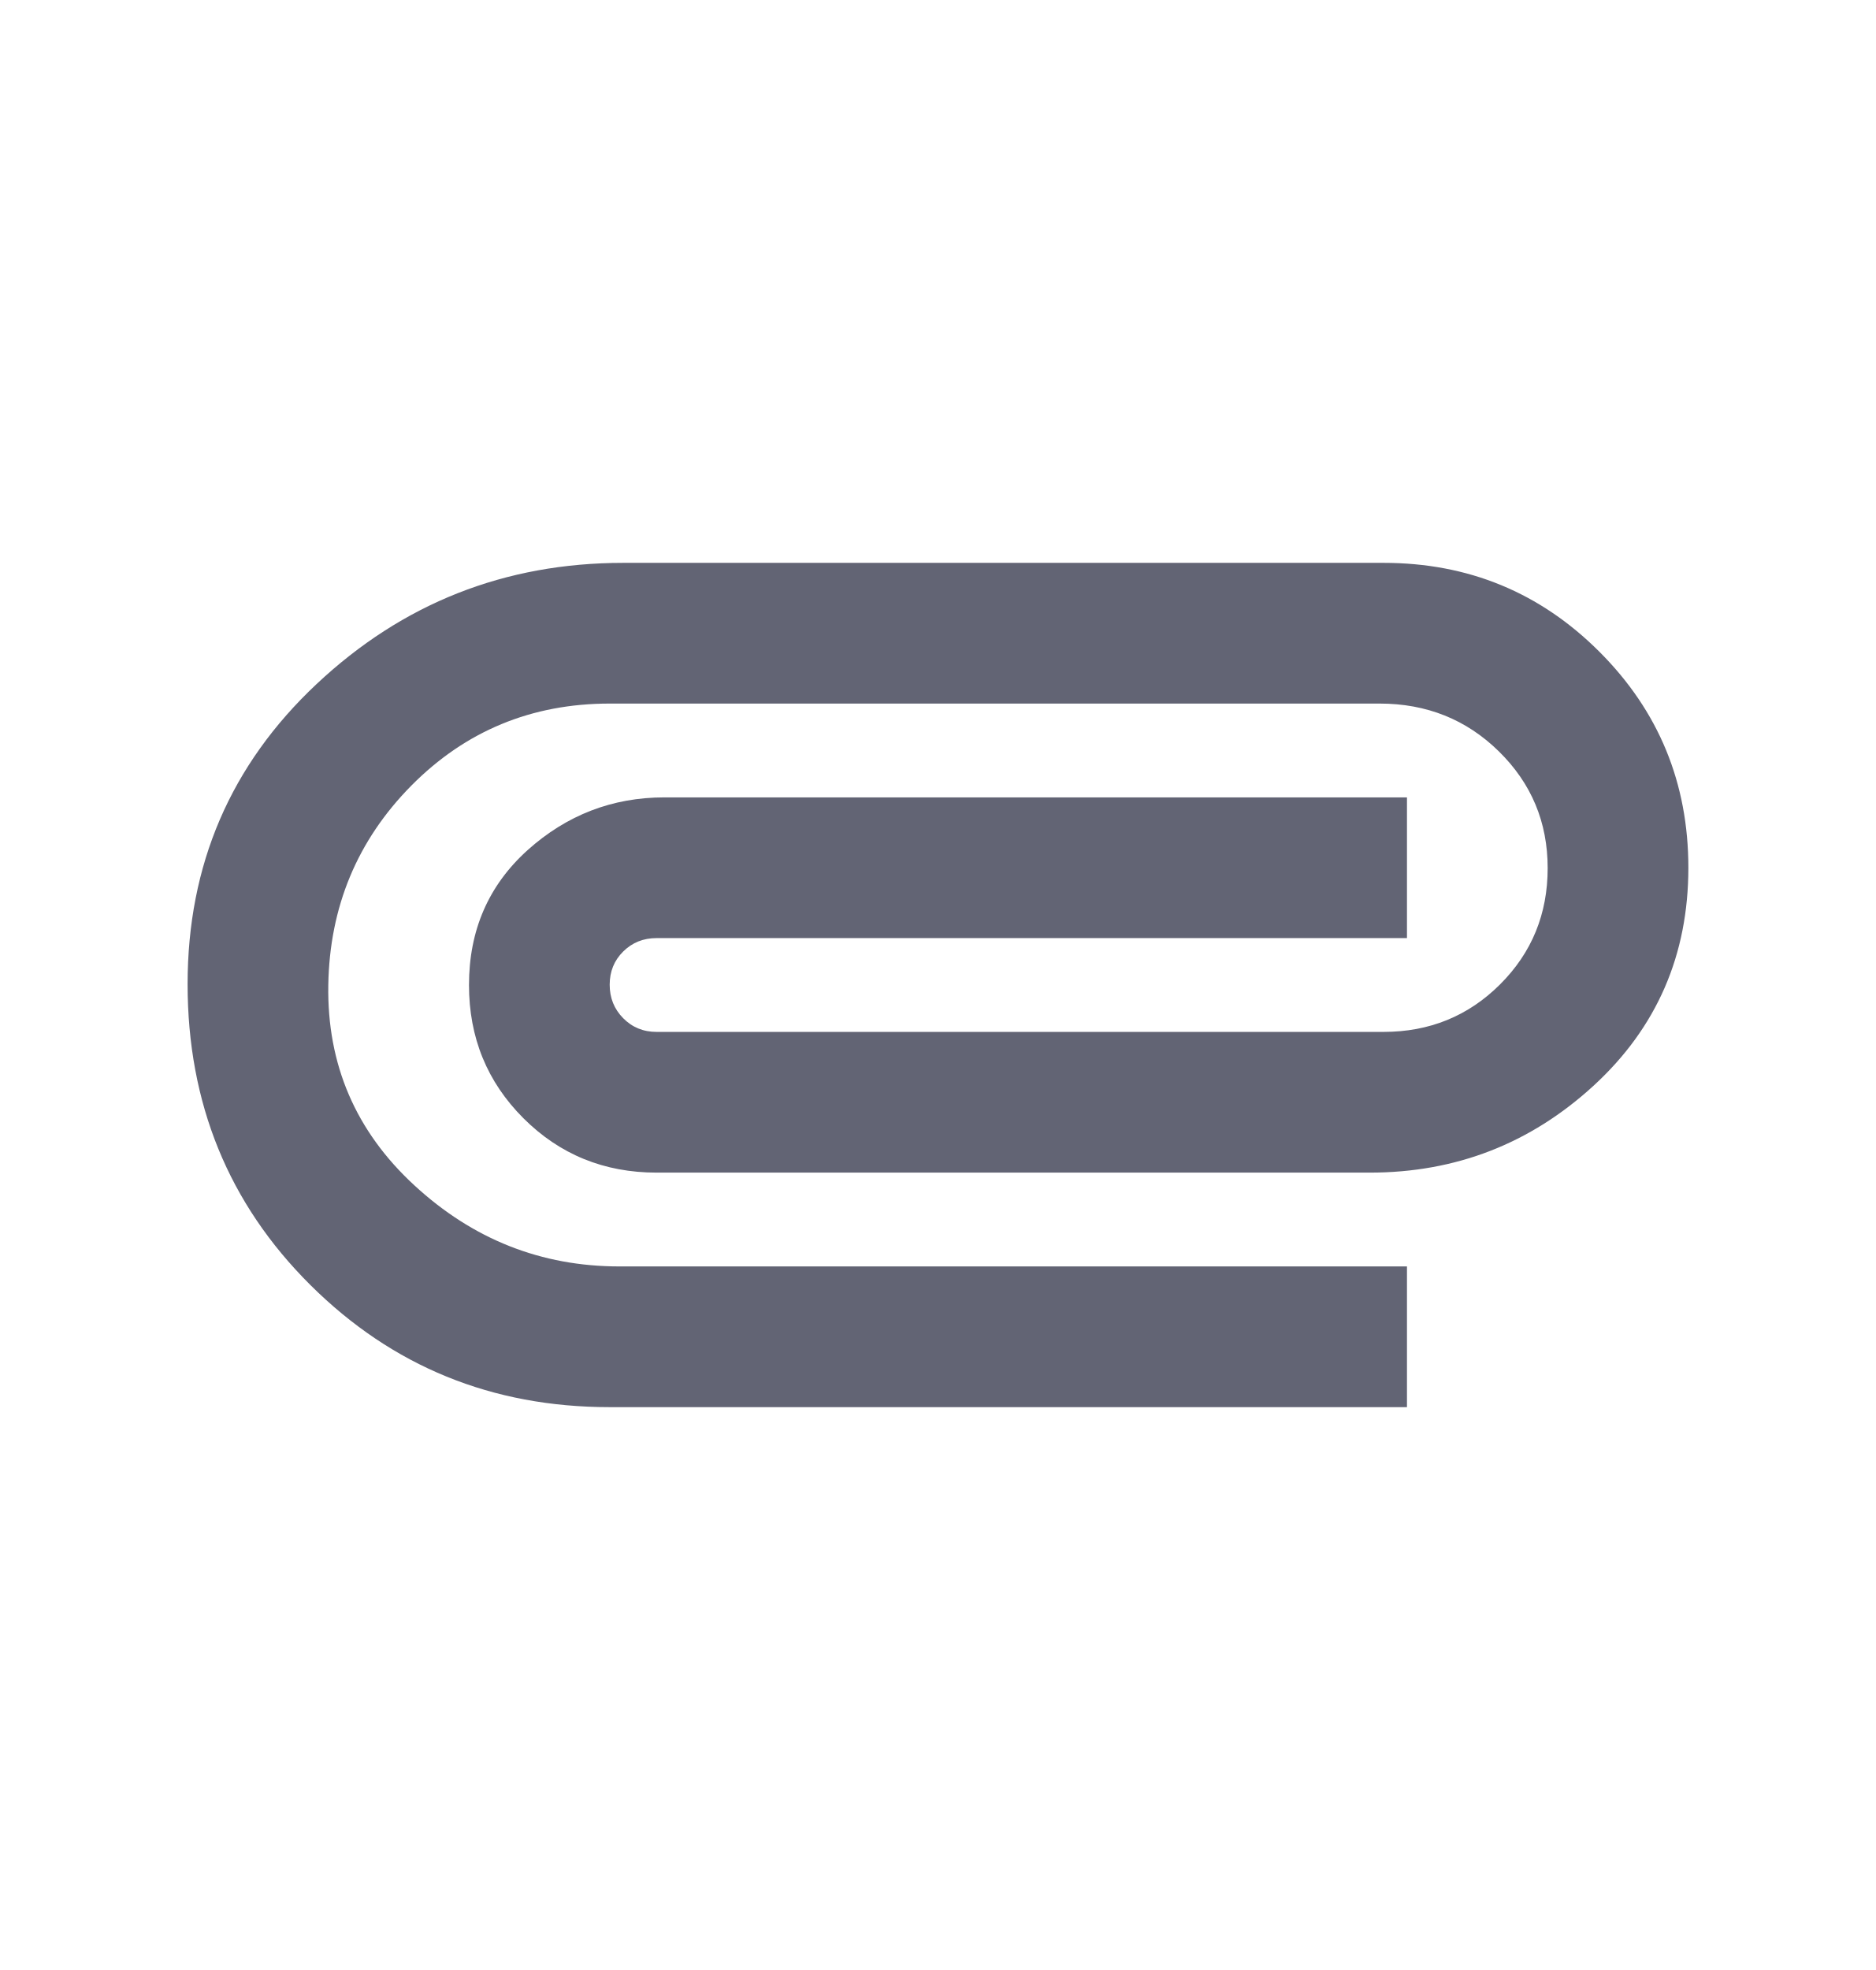
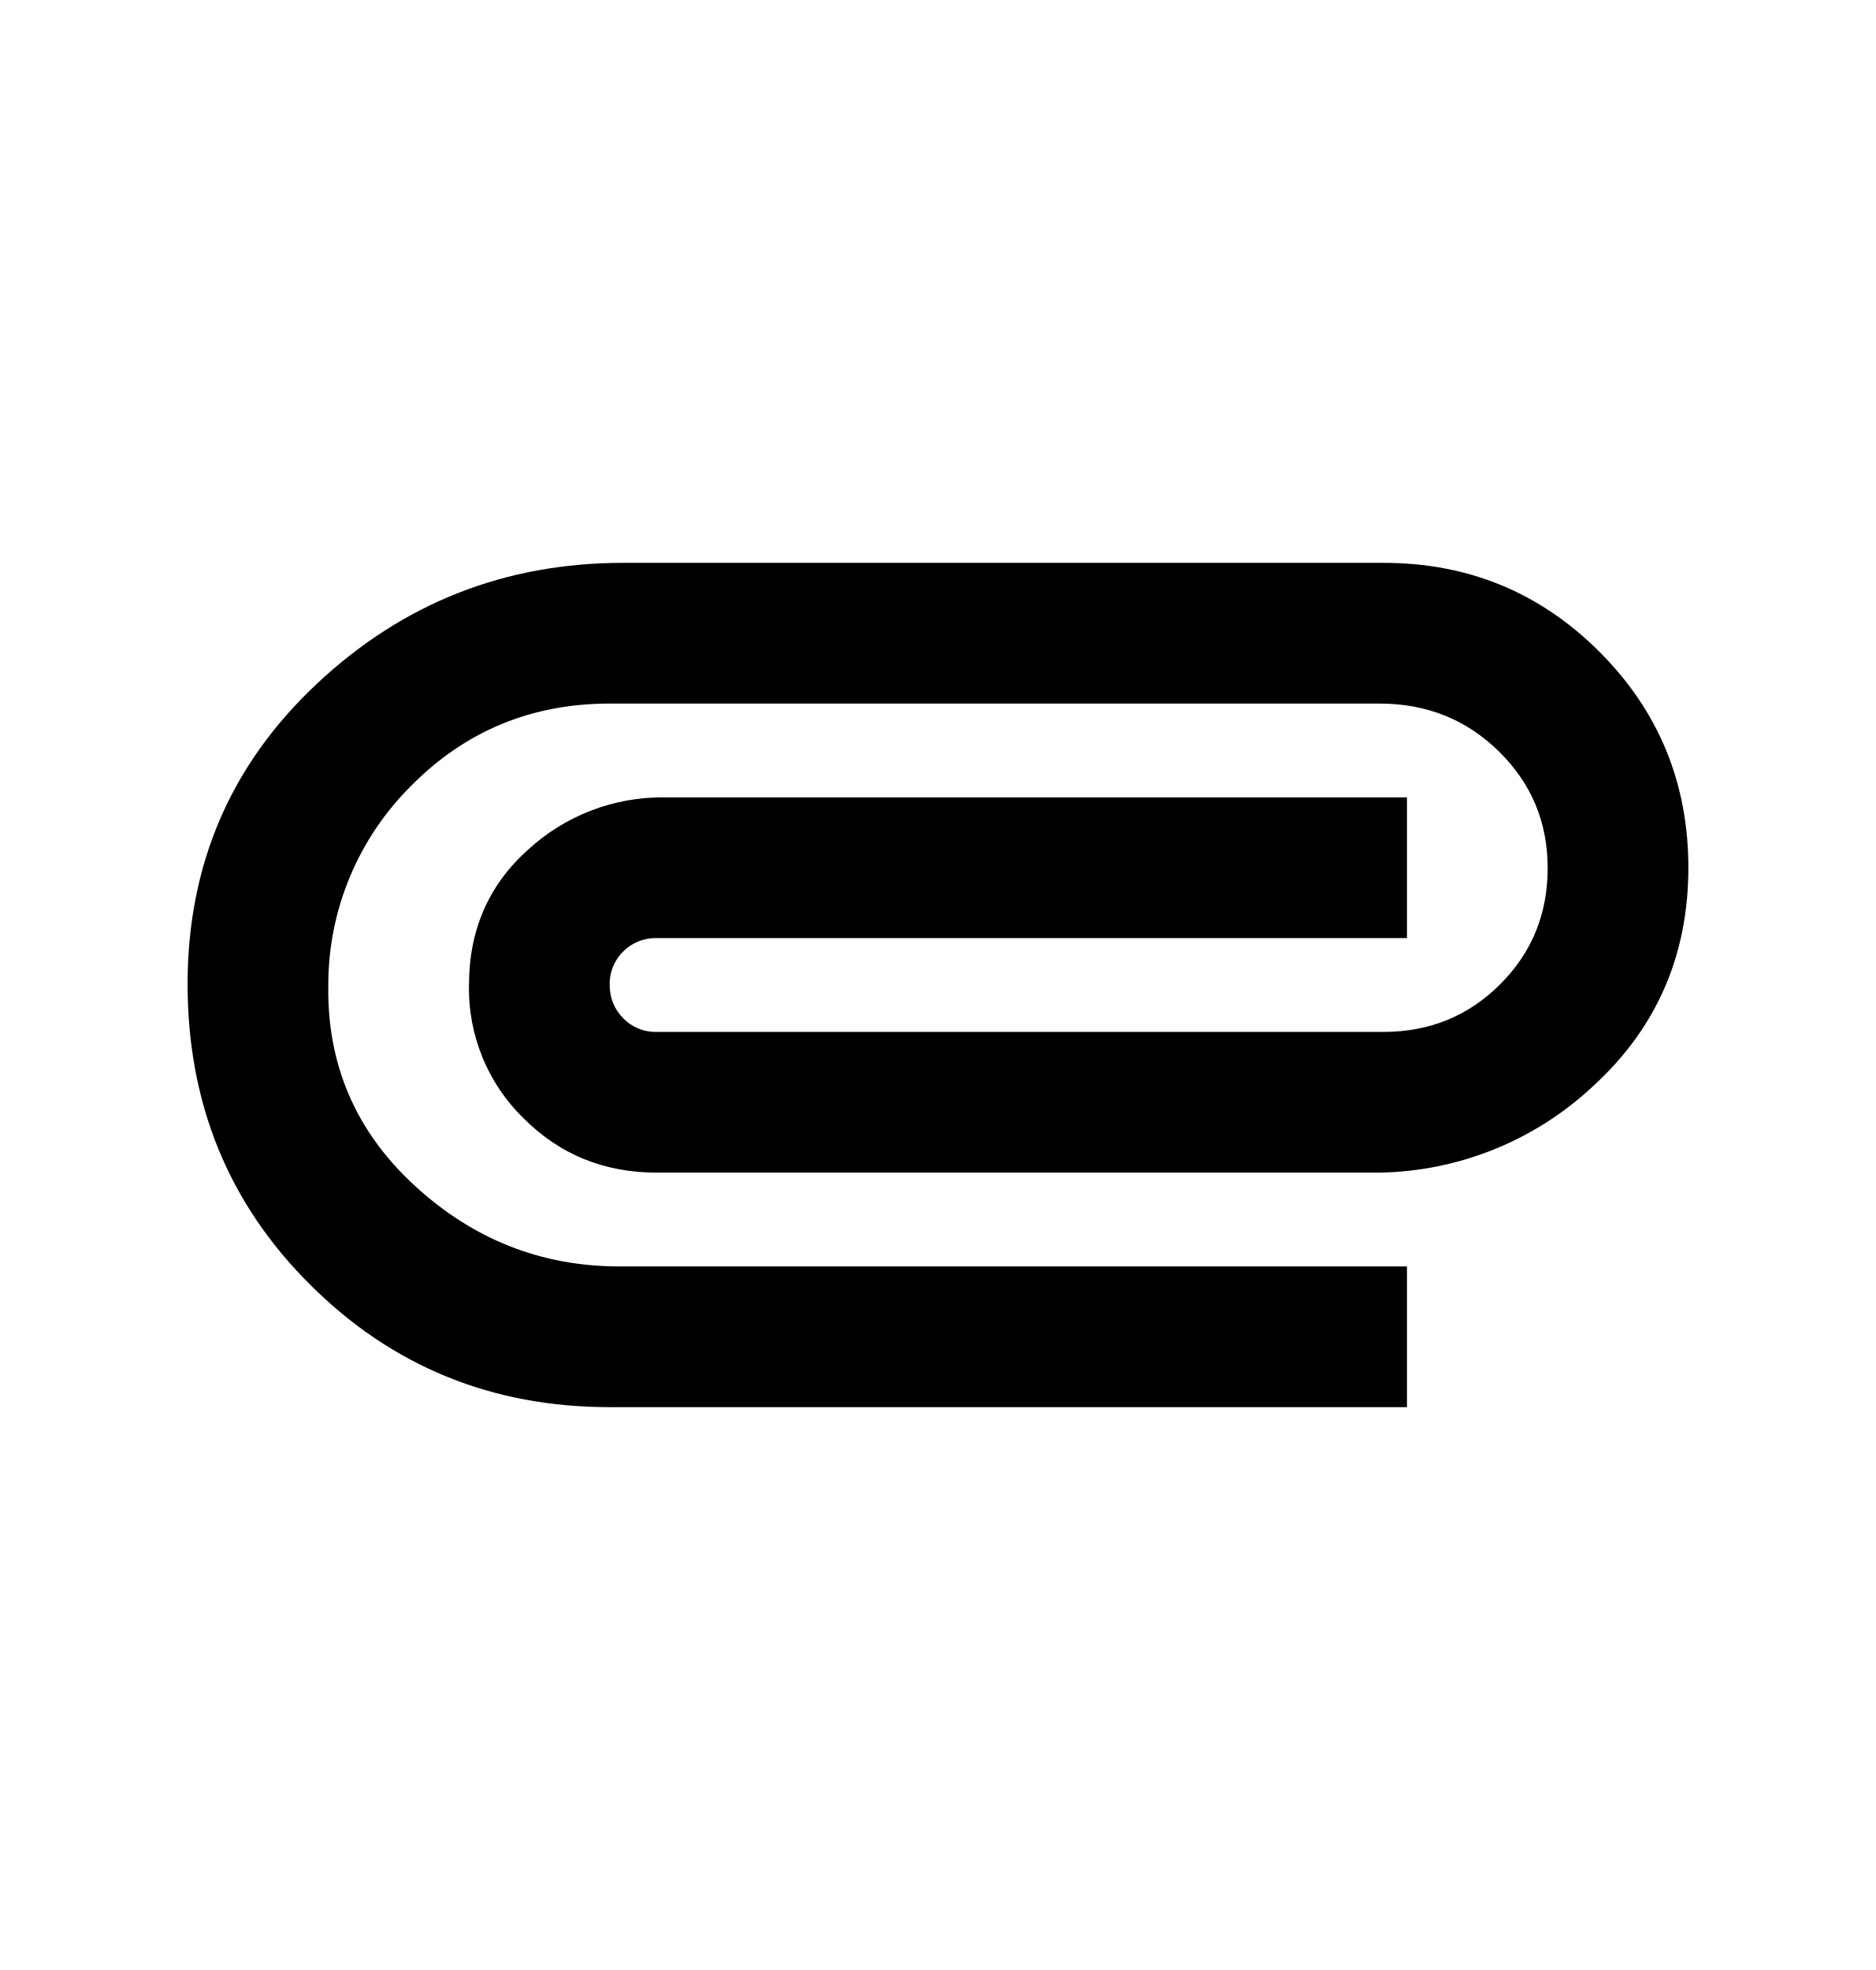
- <svg xmlns="http://www.w3.org/2000/svg" width="20" height="21" viewBox="0 0 20 21" fill="none">
-   <g id="attachment">
-     <mask id="mask0_625_6877" style="mask-type:alpha" maskUnits="userSpaceOnUse" x="0" y="0" width="20" height="21">
-       <rect id="Bounding box" y="0.5" width="20" height="20" fill="#D9D9D9" />
-     </mask>
-     <g mask="url(#mask0_625_6877)">
-       <path id="attachment_2" d="M6.5 15C5.245 15 4.182 14.566 3.309 13.698C2.436 12.83 2 11.76 2 10.49C2 9.219 2.458 8.153 3.375 7.292C4.292 6.431 5.382 6 6.646 6H14.75C15.653 6 16.42 6.316 17.052 6.948C17.684 7.58 18 8.347 18 9.25C18 10.181 17.663 10.955 16.99 11.573C16.316 12.191 15.521 12.5 14.604 12.5H7.001C6.441 12.5 5.967 12.307 5.58 11.92C5.193 11.533 5 11.06 5 10.5C5 9.917 5.208 9.438 5.625 9.062C6.042 8.688 6.528 8.5 7.083 8.5H15V10H7C6.858 10 6.74 10.048 6.644 10.143C6.548 10.238 6.5 10.356 6.5 10.497C6.5 10.638 6.548 10.757 6.644 10.854C6.74 10.951 6.858 11 7 11H14.75C15.24 11 15.654 10.831 15.992 10.494C16.331 10.156 16.5 9.743 16.5 9.254C16.5 8.765 16.327 8.351 15.98 8.01C15.634 7.67 15.21 7.5 14.708 7.5H6.5C5.667 7.5 4.962 7.792 4.385 8.375C3.809 8.958 3.514 9.667 3.5 10.5C3.486 11.347 3.792 12.059 4.417 12.635C5.042 13.212 5.771 13.5 6.604 13.5H15V15H6.5Z" fill="#626474" />
-     </g>
+ <svg xmlns="http://www.w3.org/2000/svg" width="current" height="current" viewBox="0 0 20 21" fill="none">
+   <mask id="a" style="mask-type:alpha" maskUnits="userSpaceOnUse" x="0" y="0" width="20" height="20">
+     <path fill="currentColor" d="M0 .5h20v20H0z" />
+   </mask>
+   <g mask="url(#a)">
+     <path d="M6.5 15c-1.255 0-2.318-.434-3.19-1.302C2.435 12.83 2 11.76 2 10.49c0-1.271.458-2.337 1.375-3.198C4.292 6.43 5.382 6 6.645 6h8.105c.903 0 1.67.316 2.302.948.632.632.948 1.4.948 2.302 0 .93-.337 1.705-1.01 2.323a3.412 3.412 0 0 1-2.386.927H7.001c-.56 0-1.034-.193-1.42-.58A1.93 1.93 0 0 1 5 10.5c0-.583.208-1.063.625-1.438A2.112 2.112 0 0 1 7.083 8.5H15V10H7a.485.485 0 0 0-.356.143.48.48 0 0 0-.144.354c0 .14.048.26.144.357A.48.48 0 0 0 7 11h7.75c.49 0 .904-.169 1.242-.506.339-.338.508-.751.508-1.24s-.173-.903-.52-1.244c-.346-.34-.77-.51-1.272-.51H6.5c-.833 0-1.538.292-2.115.875A2.986 2.986 0 0 0 3.5 10.5c-.014.847.292 1.559.917 2.135.625.577 1.354.865 2.187.865H15V15H6.5Z" fill="currentColor" />
  </g>
</svg>
